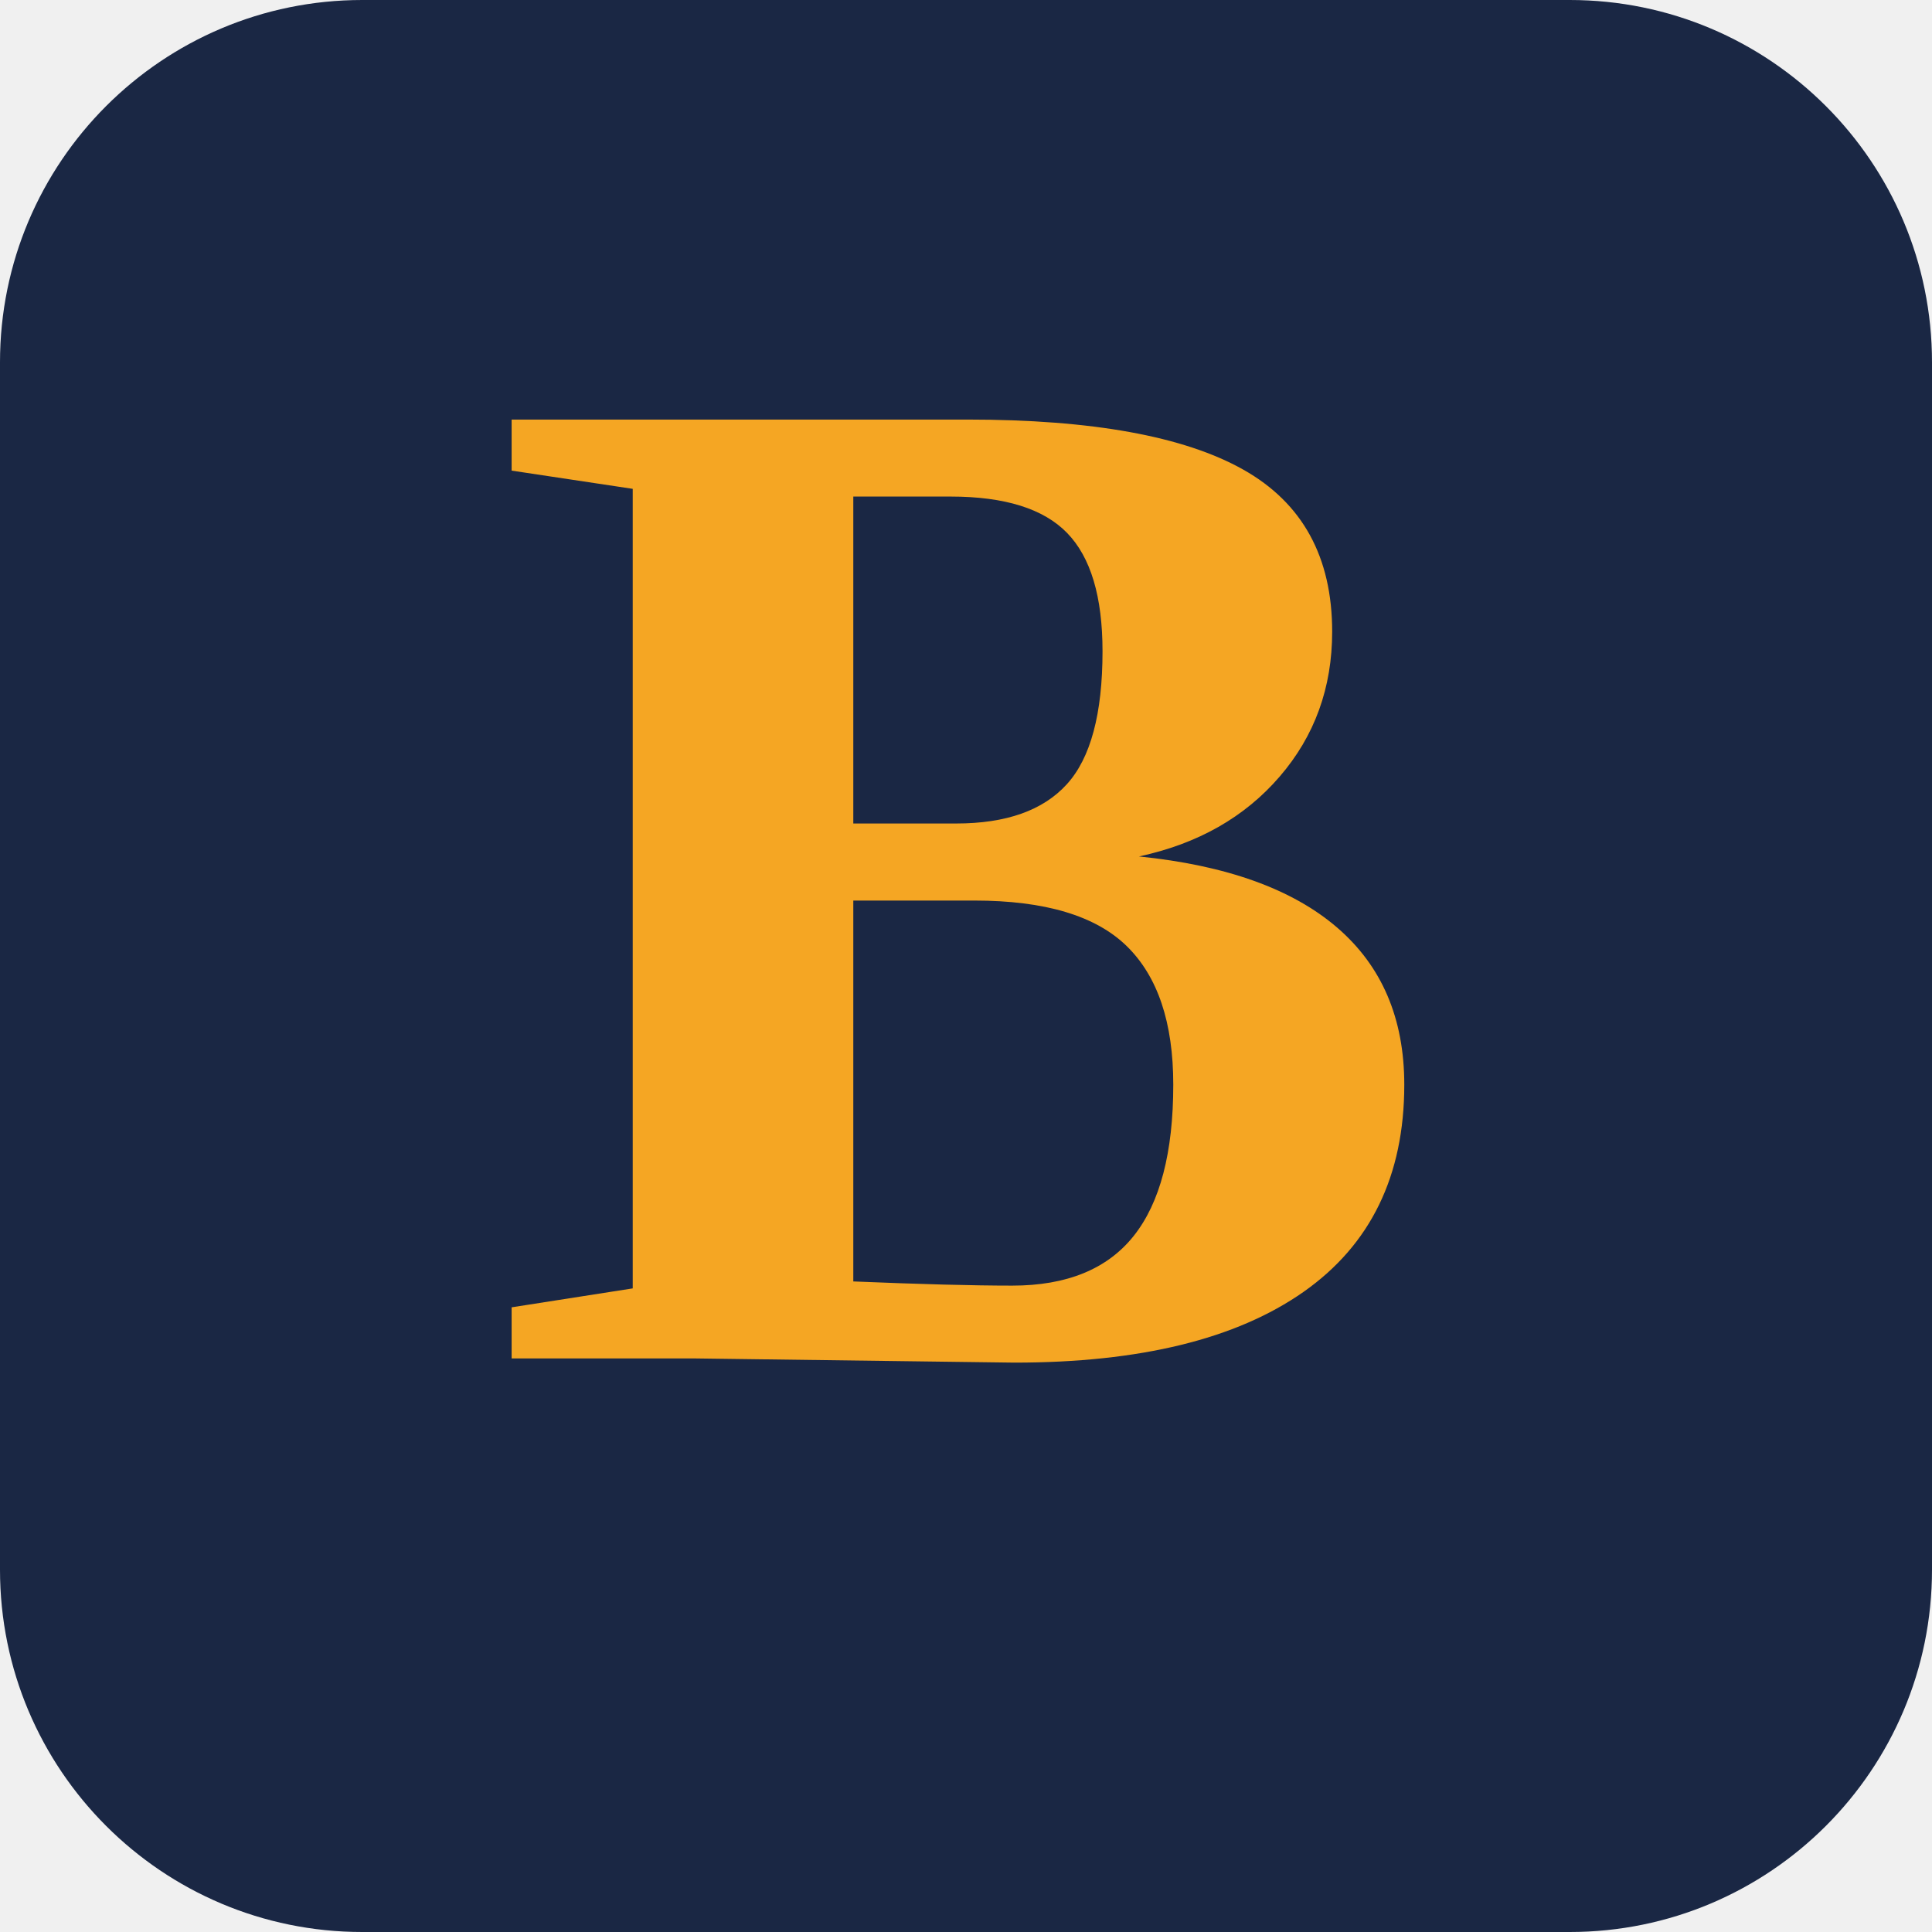
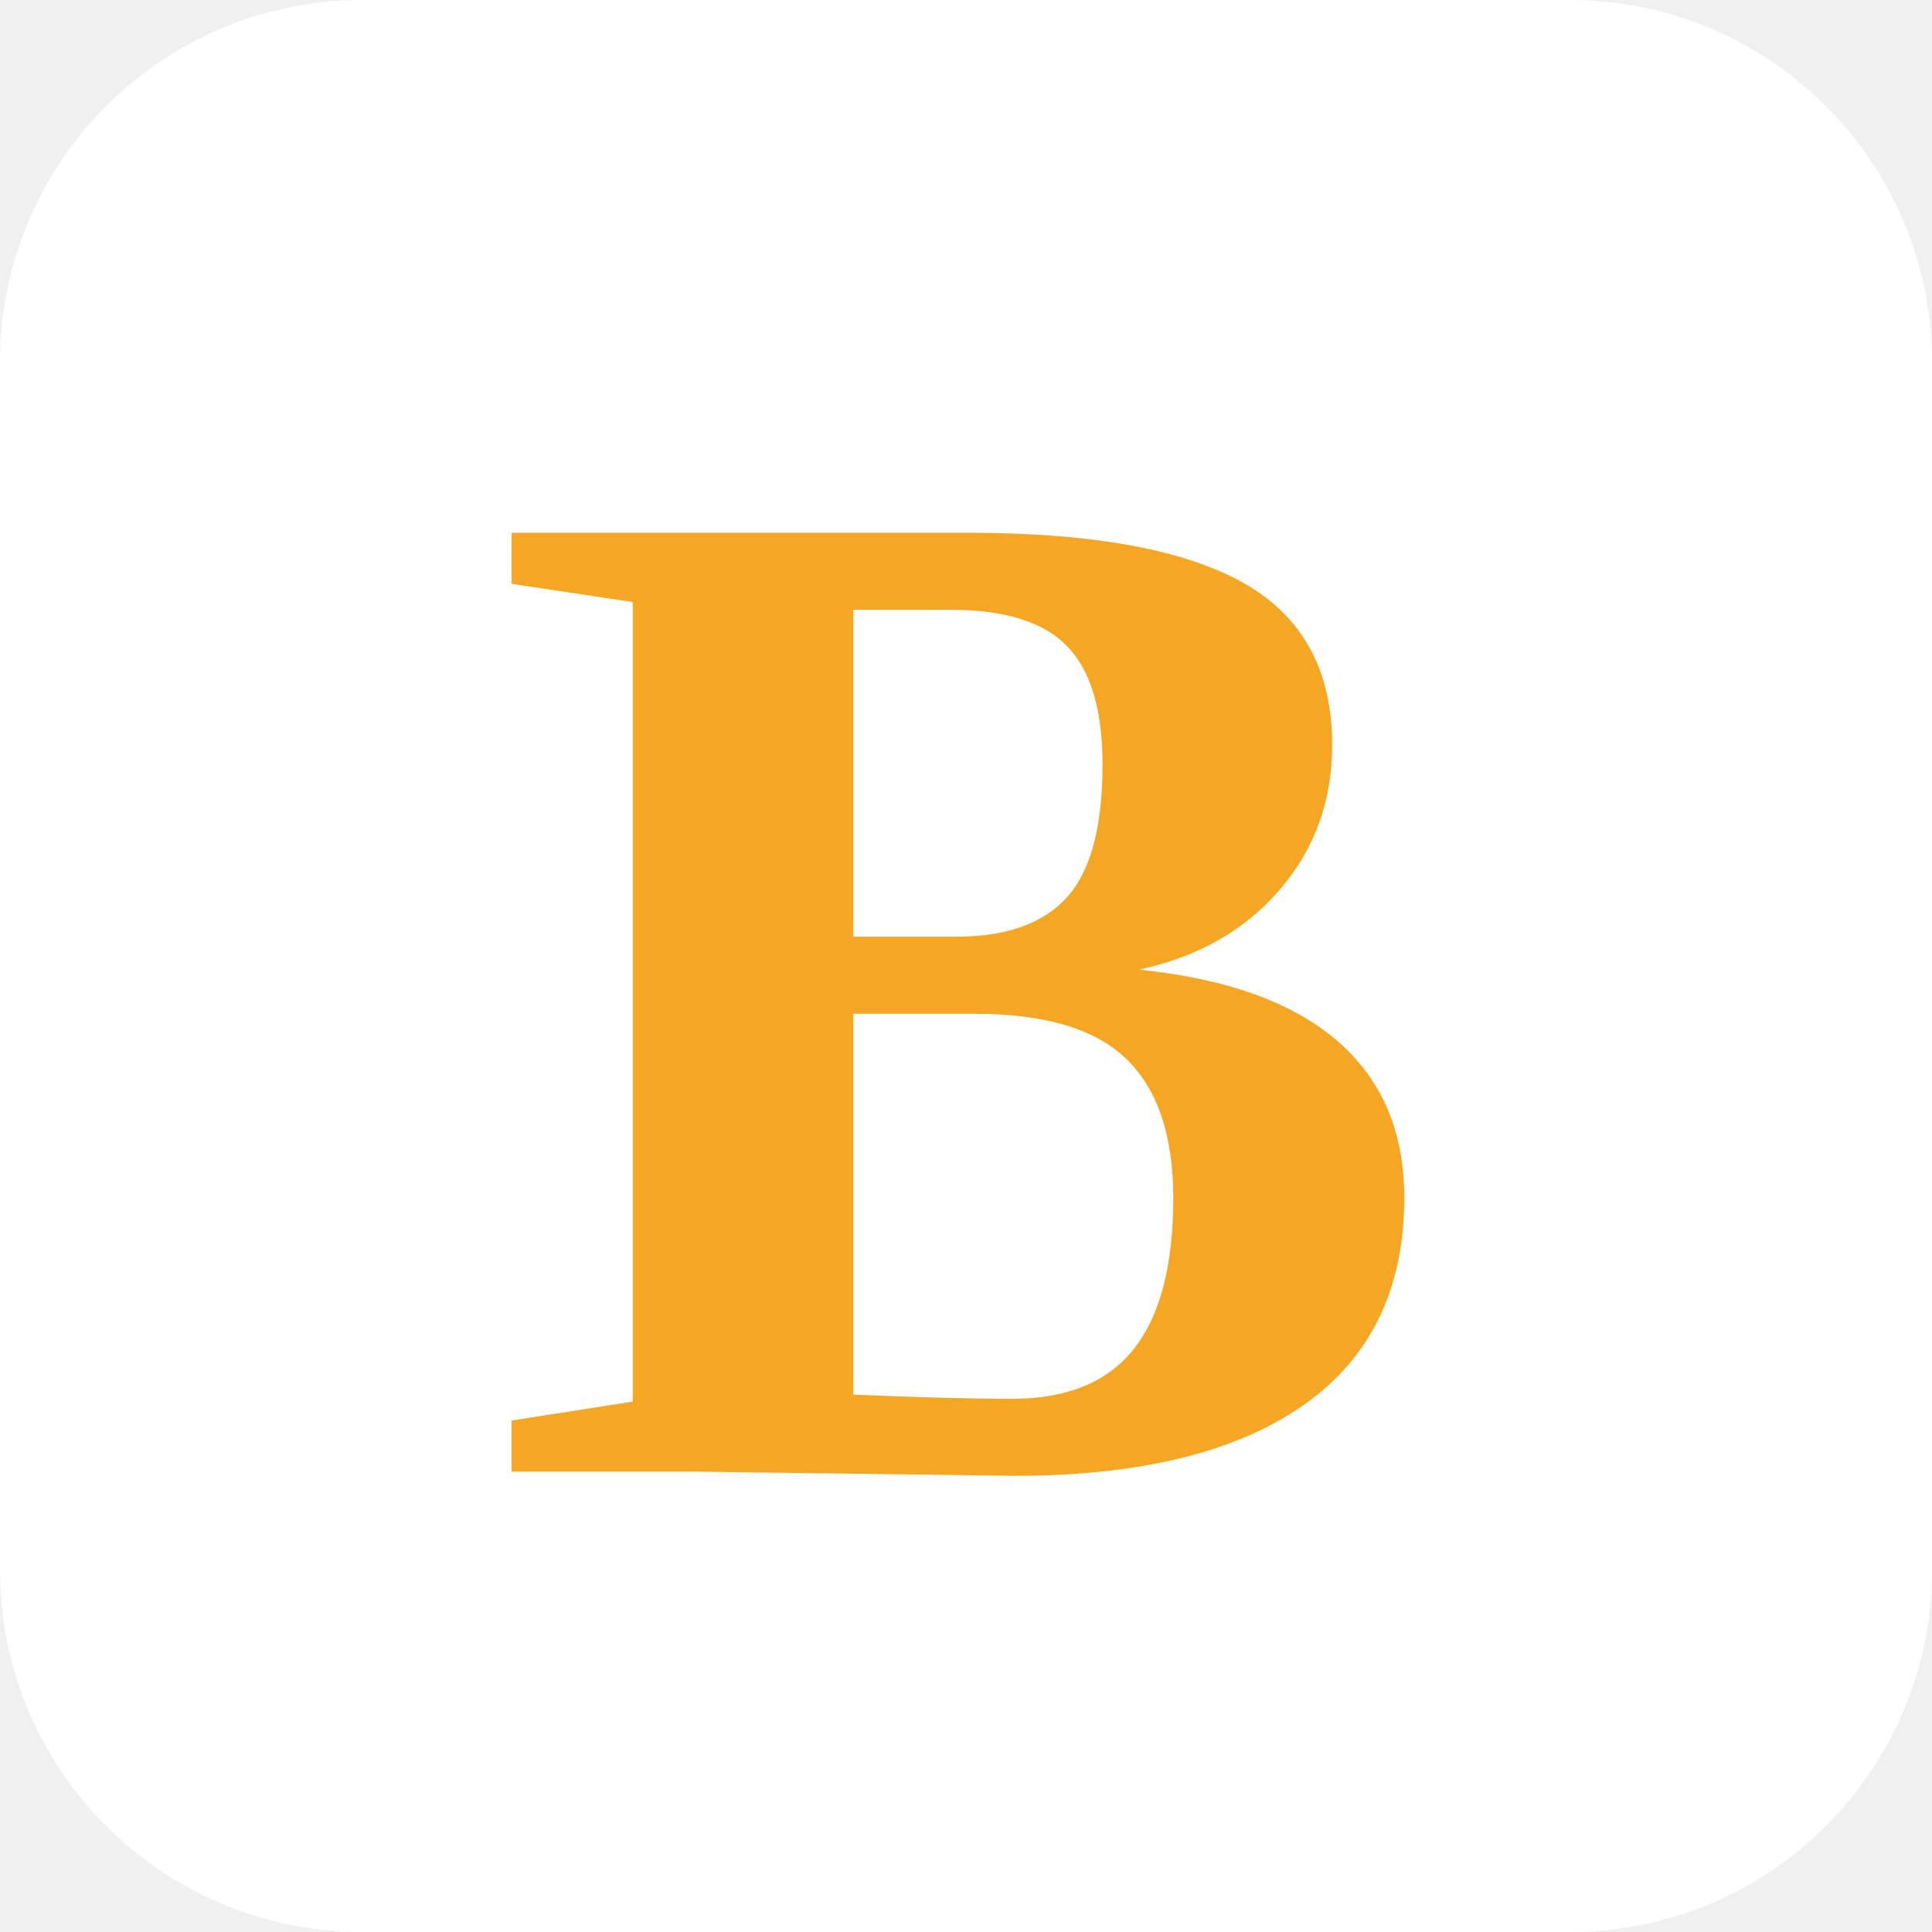
<svg xmlns="http://www.w3.org/2000/svg" viewBox="0 0 512 512">
-   <rect width="512" height="512" rx="96" fill="#1a2744" />
-   <text x="256" y="360" font-size="380" font-weight="bold" text-anchor="middle" font-family="Georgia, 'Times New Roman', serif" fill="#F5A623">B</text>
+   <rect width="512" height="512" rx="96" fill="#ffffff" />
+   <text x="256" y="390" font-size="380" font-weight="bold" text-anchor="middle" font-family="Georgia, 'Times New Roman', serif" fill="#F5A623">B</text>
</svg>
